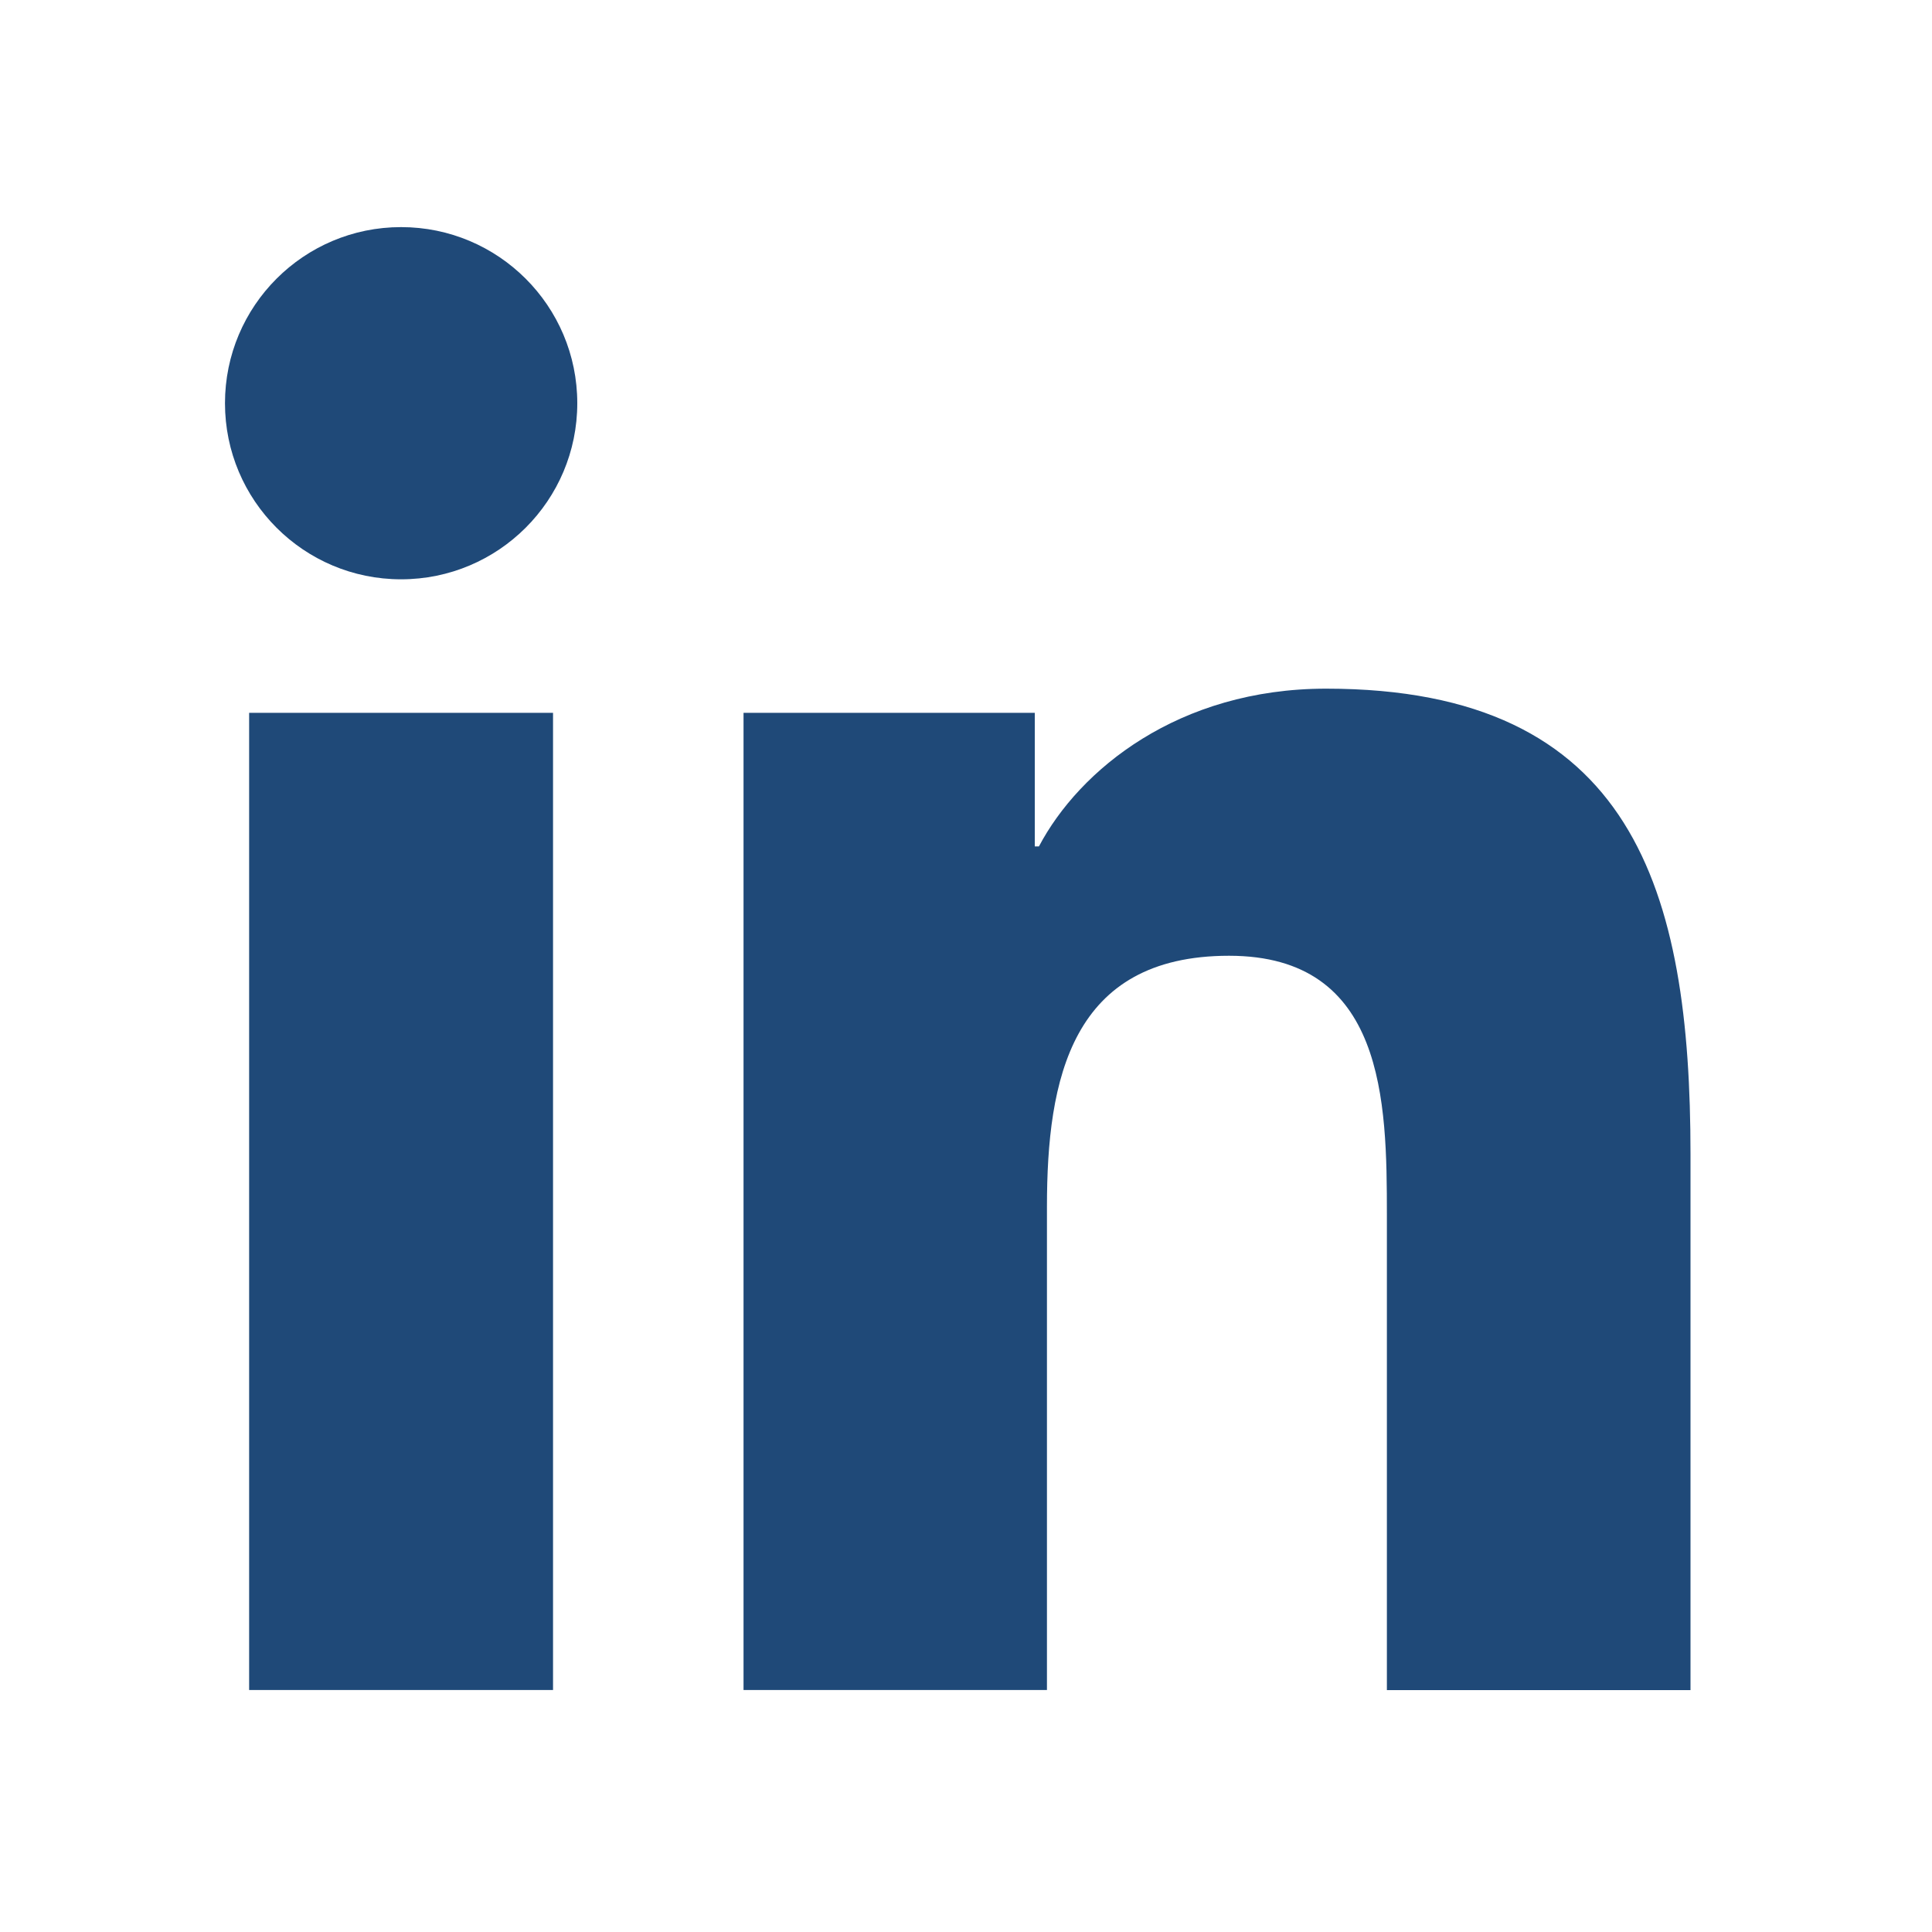
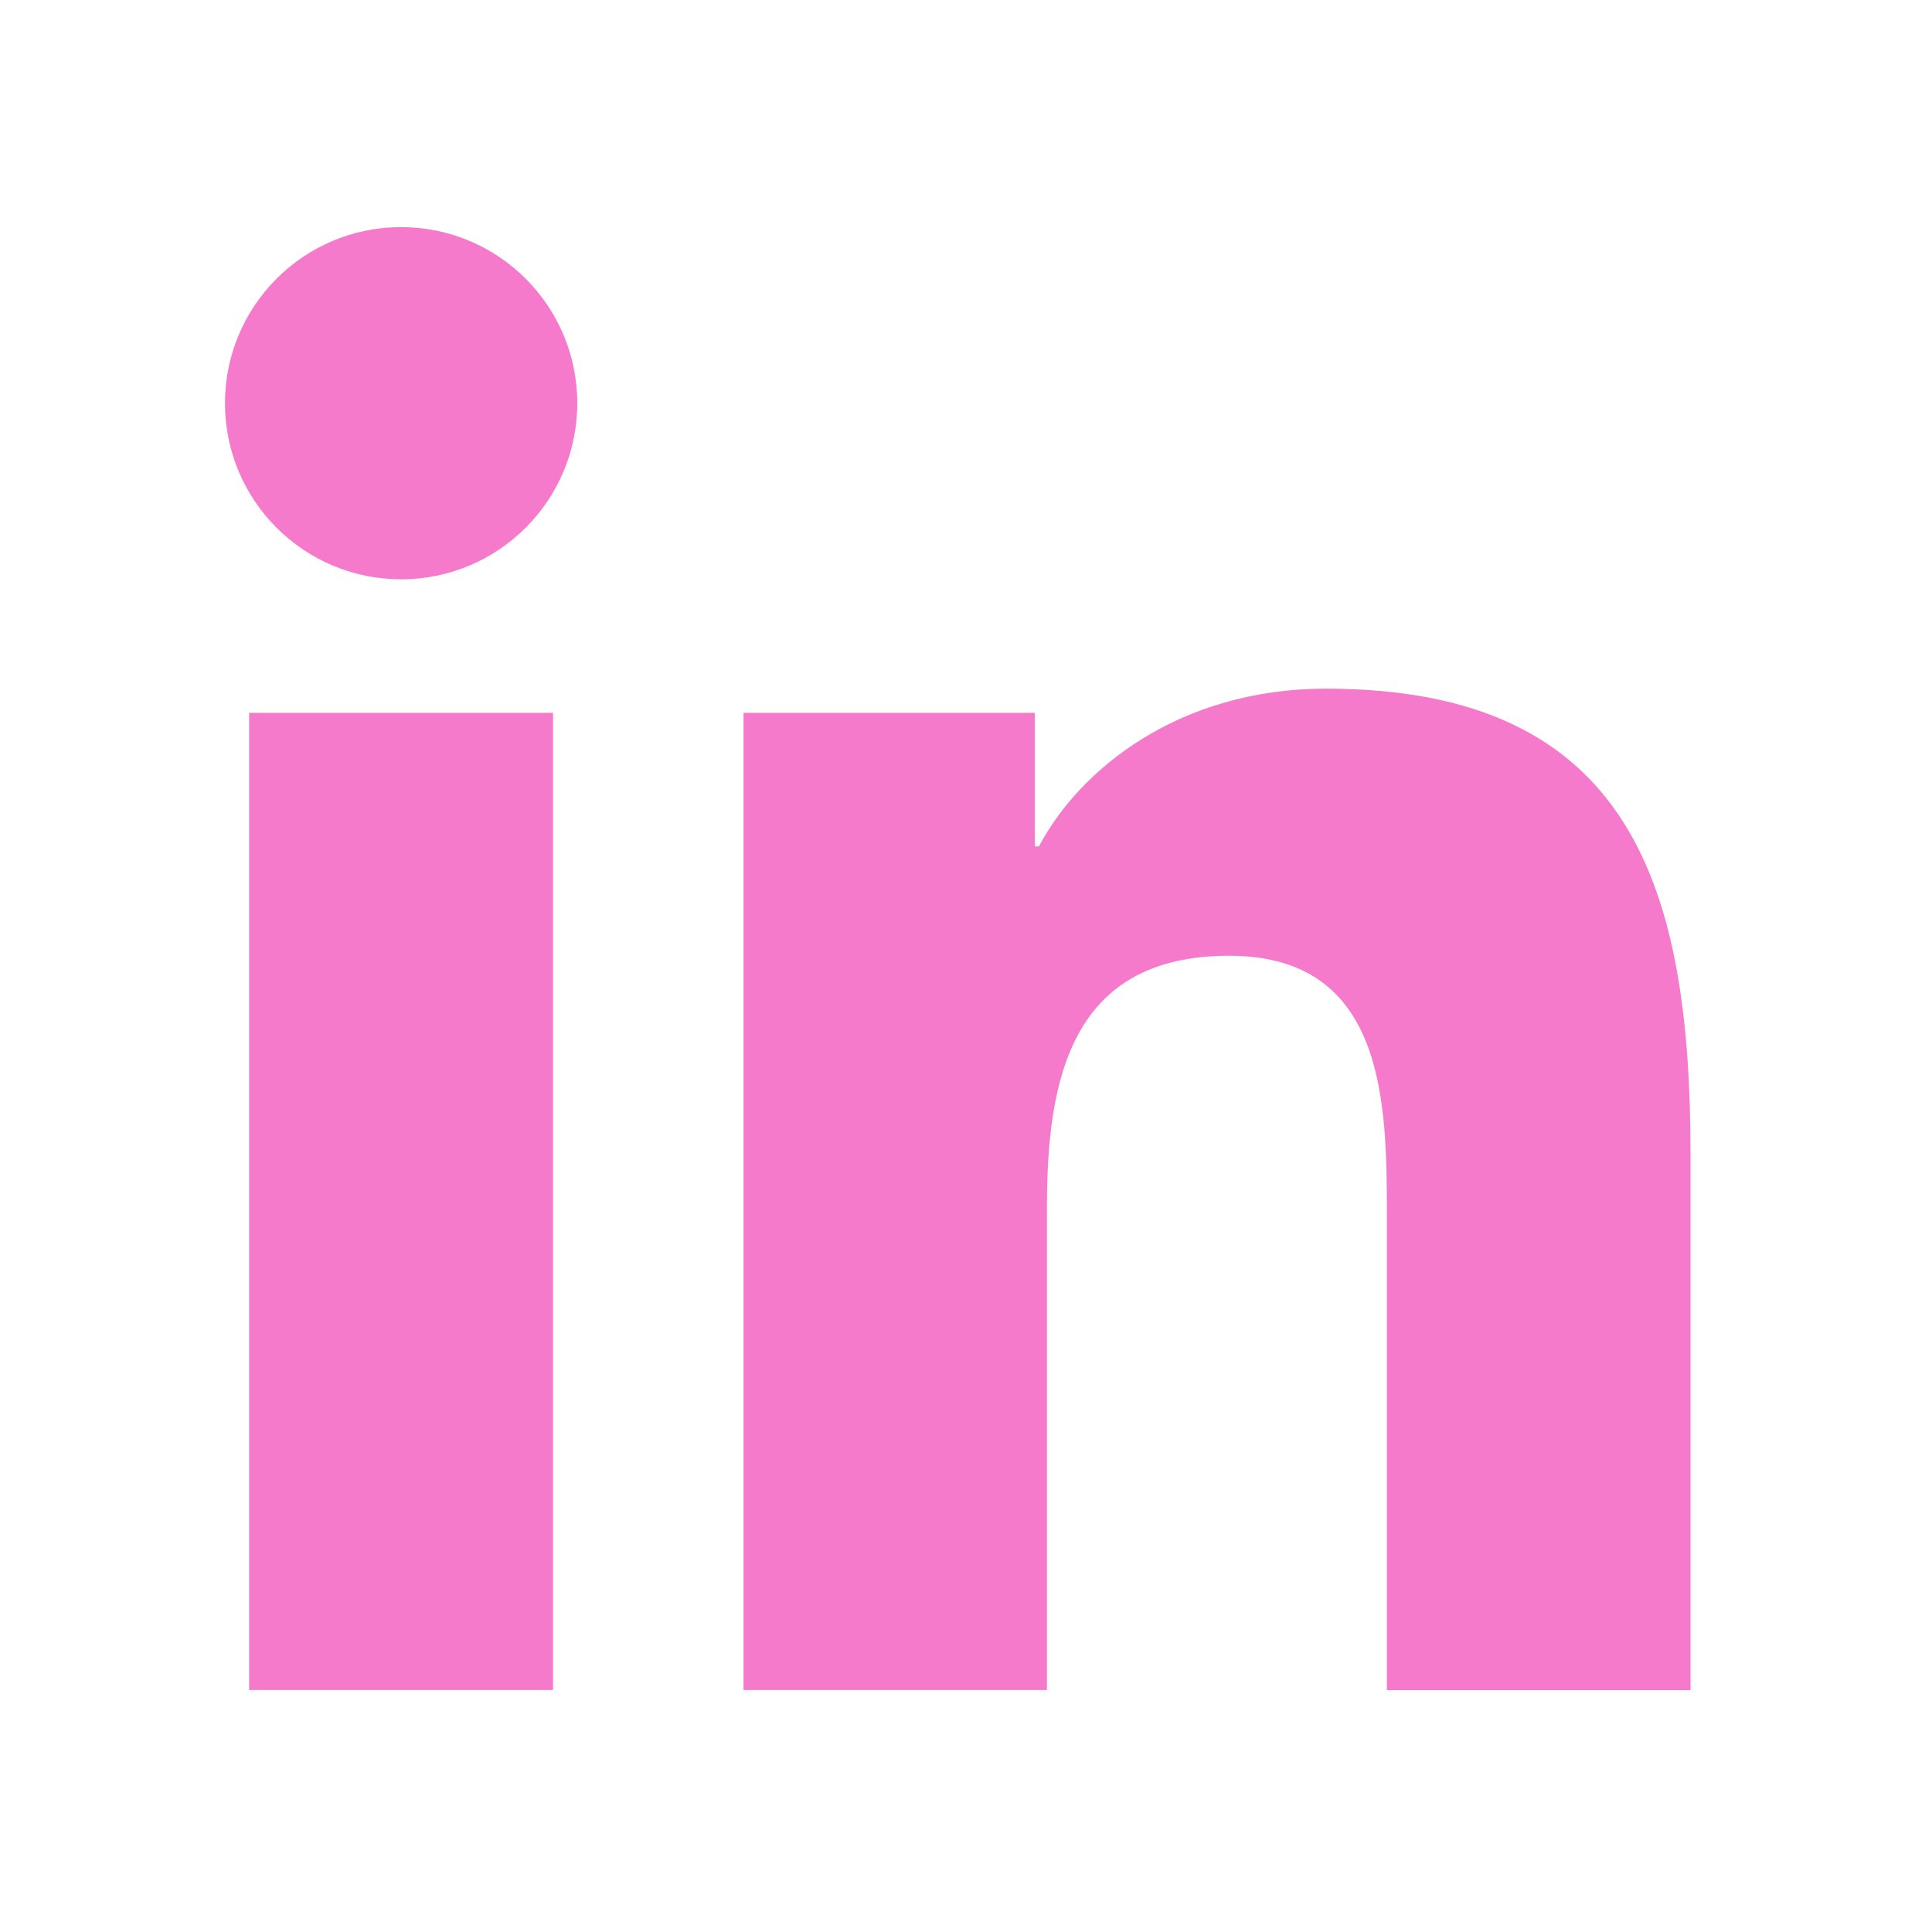
<svg xmlns="http://www.w3.org/2000/svg" width="20" height="20" viewBox="0 0 20 20" fill="none">
-   <path d="M4.152 5.997C5.159 5.997 5.976 5.181 5.976 4.174C5.976 3.167 5.159 2.351 4.152 2.351C3.145 2.351 2.329 3.167 2.329 4.174C2.329 5.181 3.145 5.997 4.152 5.997Z" fill="#1f4978" />
-   <path d="M7.697 7.379V17.495H10.838V12.492C10.838 11.172 11.087 9.894 12.723 9.894C14.337 9.894 14.357 11.403 14.357 12.576V17.496H17.5V11.948C17.5 9.223 16.913 7.129 13.728 7.129C12.199 7.129 11.174 7.968 10.755 8.762H10.712V7.379H7.697ZM2.579 7.379H5.725V17.495H2.579V7.379Z" fill="#1f4978" />
+   <path d="M4.152 5.997C5.159 5.997 5.976 5.181 5.976 4.174C5.976 3.167 5.159 2.351 4.152 2.351C3.145 2.351 2.329 3.167 2.329 4.174C2.329 5.181 3.145 5.997 4.152 5.997Z" fill="#f67acb" />
+   <path d="M7.697 7.379V17.495H10.838V12.492C10.838 11.172 11.087 9.894 12.723 9.894C14.337 9.894 14.357 11.403 14.357 12.576V17.496H17.5V11.948C17.5 9.223 16.913 7.129 13.728 7.129C12.199 7.129 11.174 7.968 10.755 8.762H10.712V7.379H7.697ZM2.579 7.379H5.725V17.495H2.579V7.379Z" fill="#f67acb" />
</svg>
